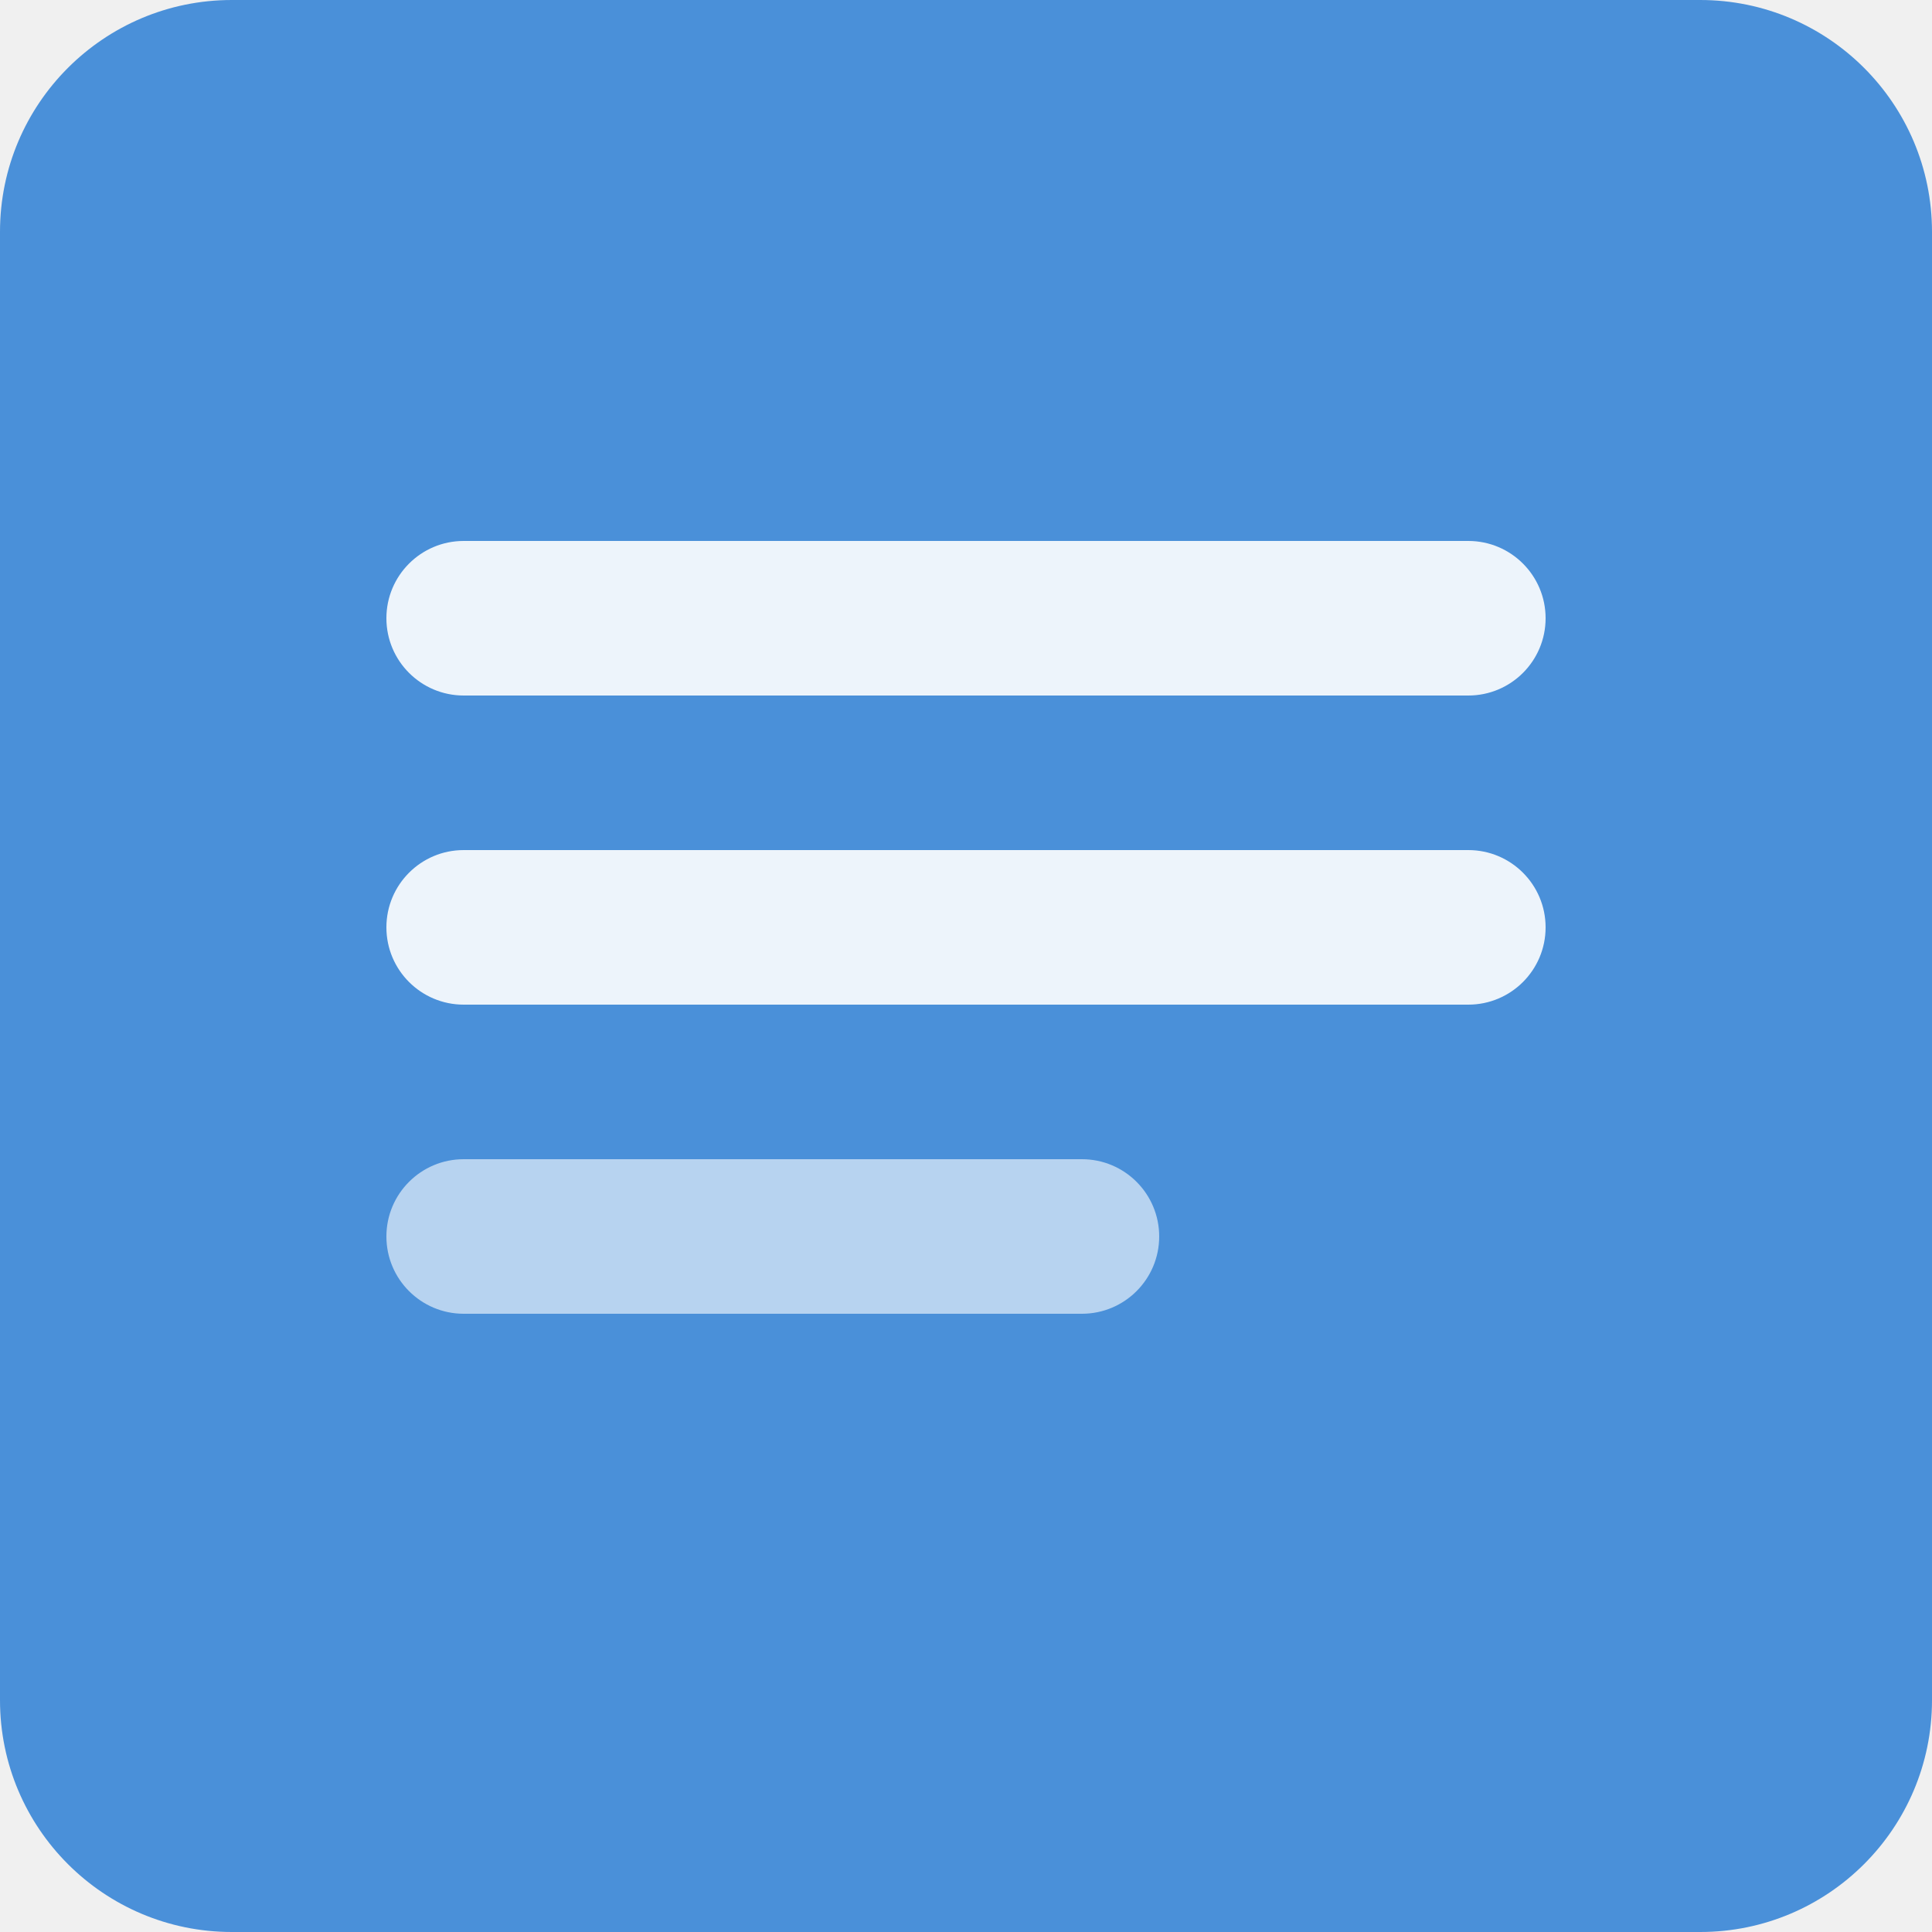
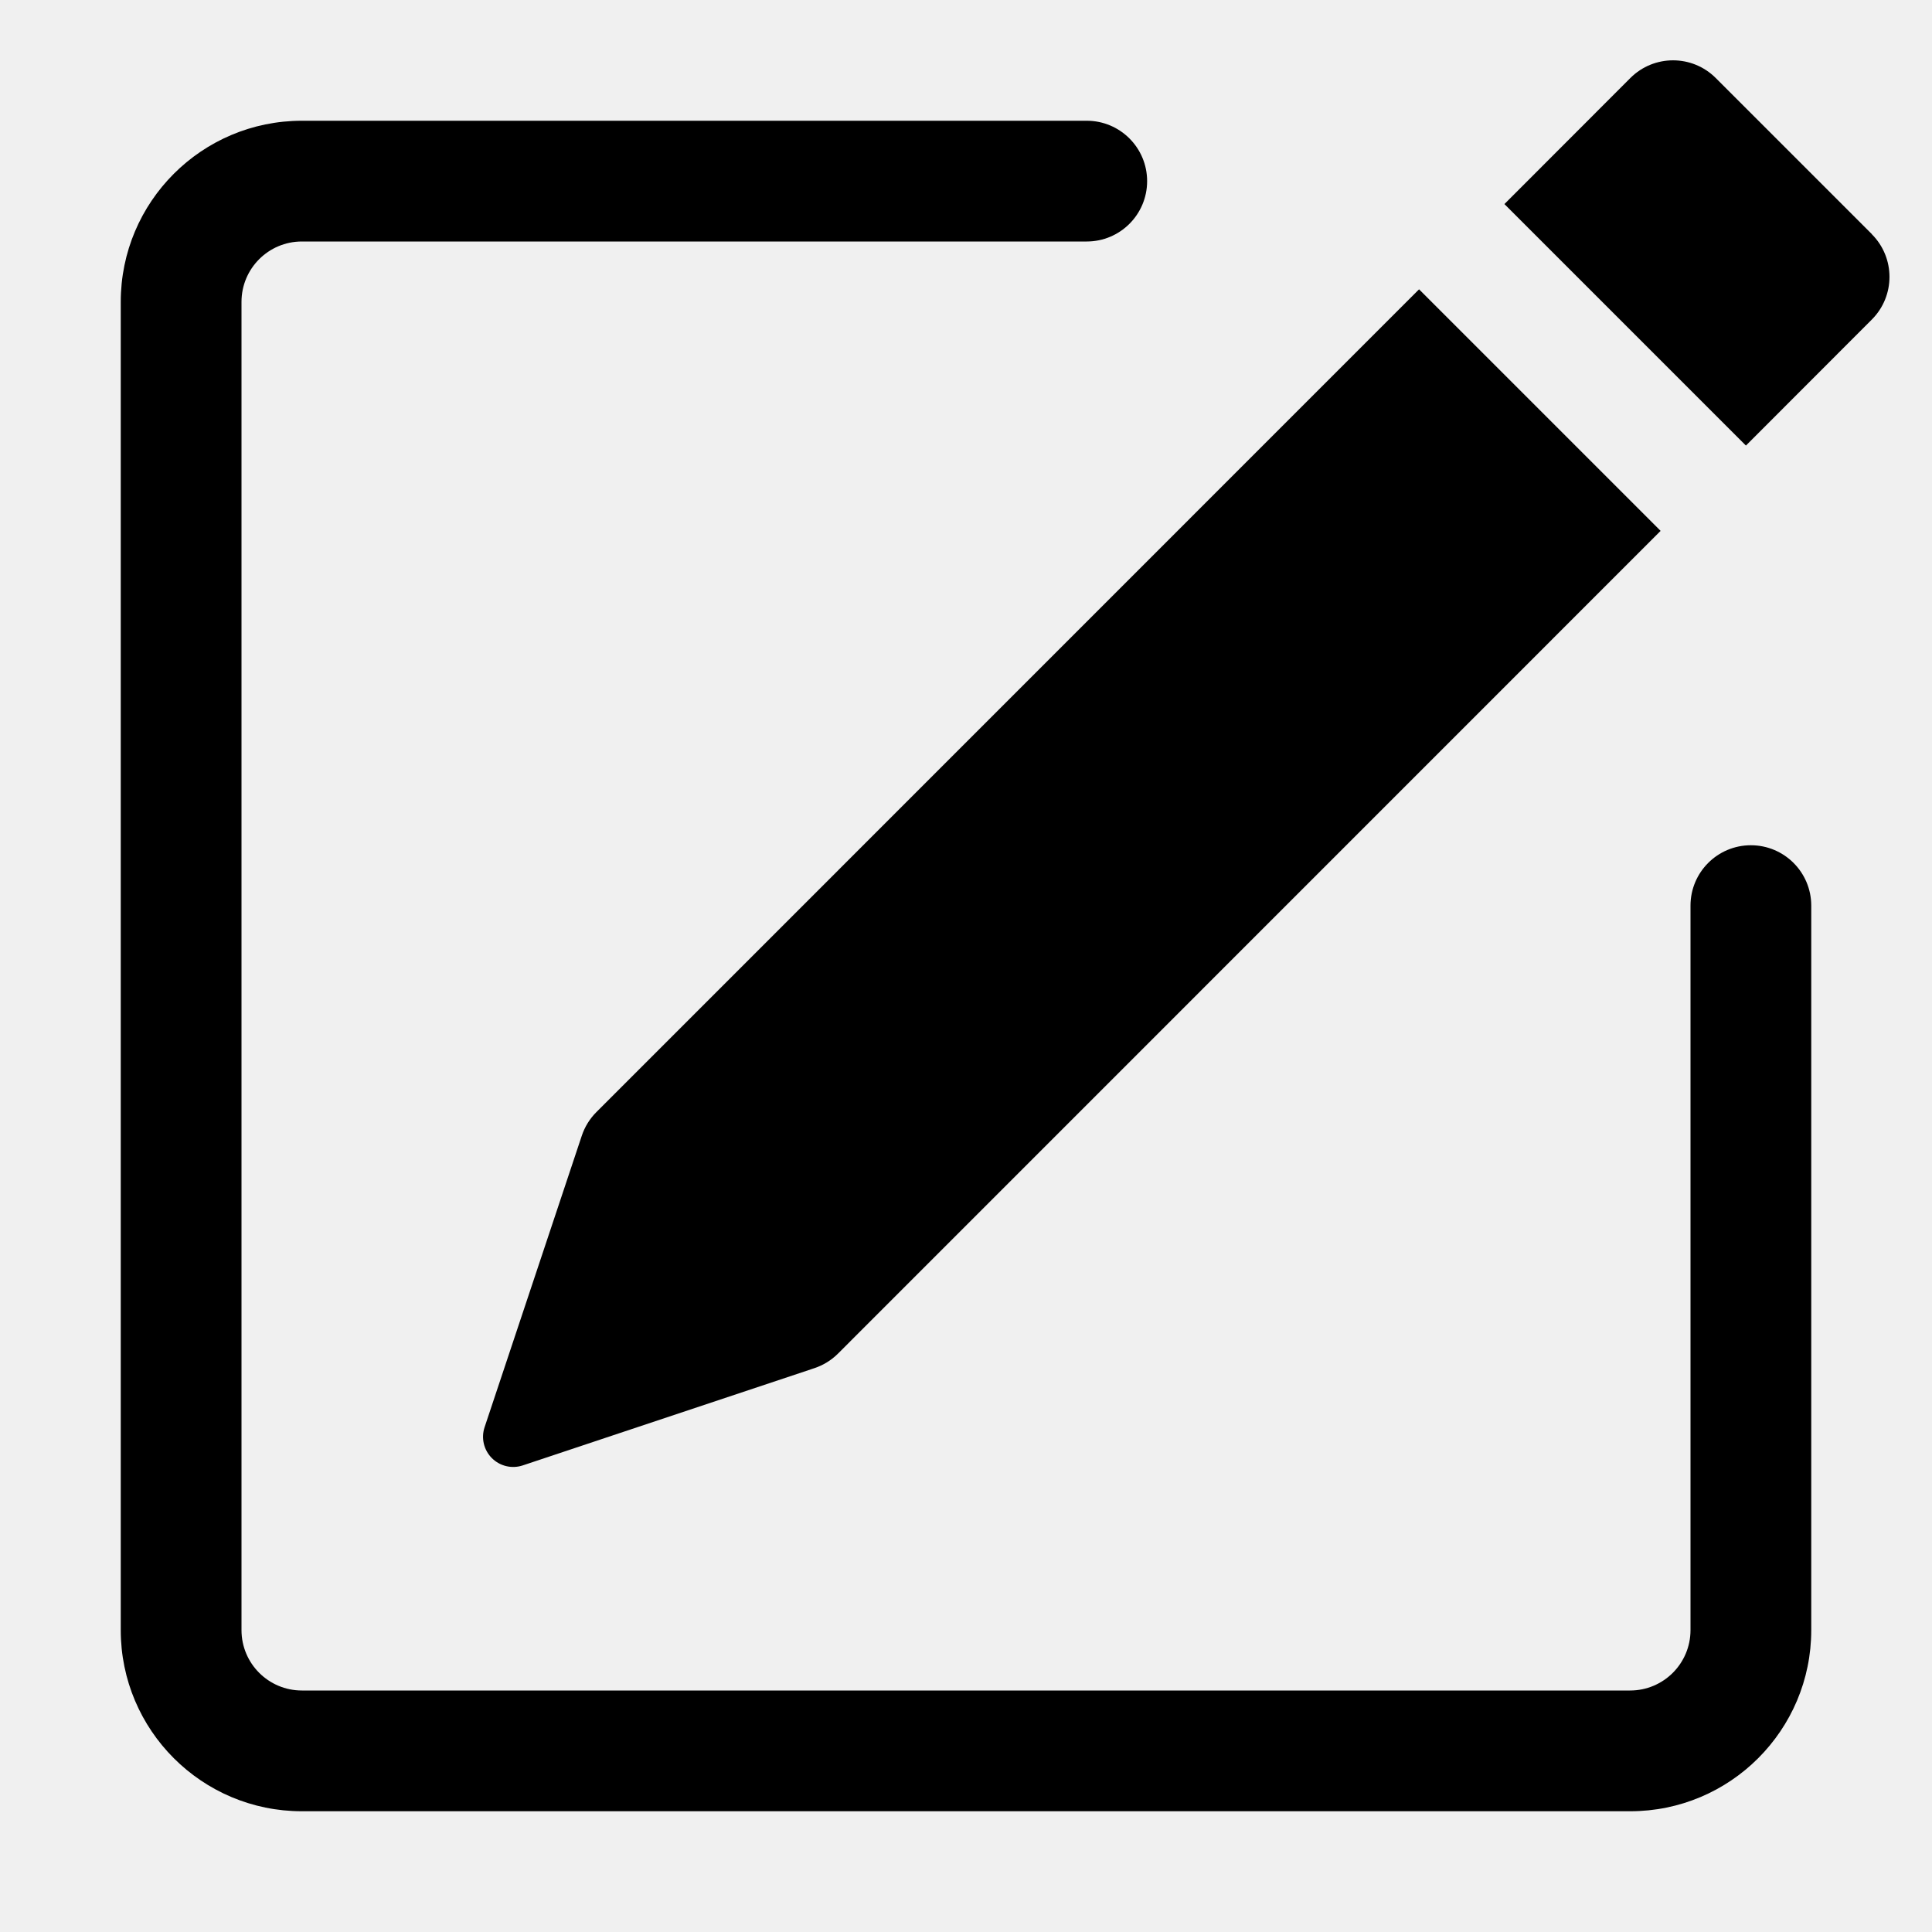
- <svg xmlns="http://www.w3.org/2000/svg" viewBox="0 0 100 100">
-   <rect width="100" height="100" rx="12" fill="#4A90D9" />
-   <rect x="20" y="28" width="60" height="8" rx="4" fill="#fff" opacity="0.9" />
-   <rect x="20" y="44" width="60" height="8" rx="4" fill="#fff" opacity="0.9" />
-   <rect x="20" y="60" width="40" height="8" rx="4" fill="#fff" opacity="0.6" />
+ <svg xmlns="http://www.w3.org/2000/svg" width="16" height="16" fill="currentColor" class="bi bi-pencil-square" viewBox="0 0 16 16">
+   <path d="M15.502 1.94a.5.5 0 0 1 0 .706L14.459 3.69l-2-2L13.502.646a.5.5 0 0 1 .707 0l1.293 1.293zm-1.75 2.456-2-2L4.939 9.21a.5.5 0 0 0-.121.196l-.805 2.414a.25.25 0 0 0 .316.316l2.414-.805a.5.5 0 0 0 .196-.12l6.813-6.814z" />
+   <path fill-rule="evenodd" d="M1 13.5A1.5 1.5 0 0 0 2.5 15h11a1.5 1.5 0 0 0 1.5-1.5v-6a.5.5 0 0 0-1 0v6a.5.5 0 0 1-.5.5h-11a.5.5 0 0 1-.5-.5v-11a.5.5 0 0 1 .5-.5H9a.5.5 0 0 0 0-1H2.5A1.5 1.5 0 0 0 1 2.5z" />
</svg>
